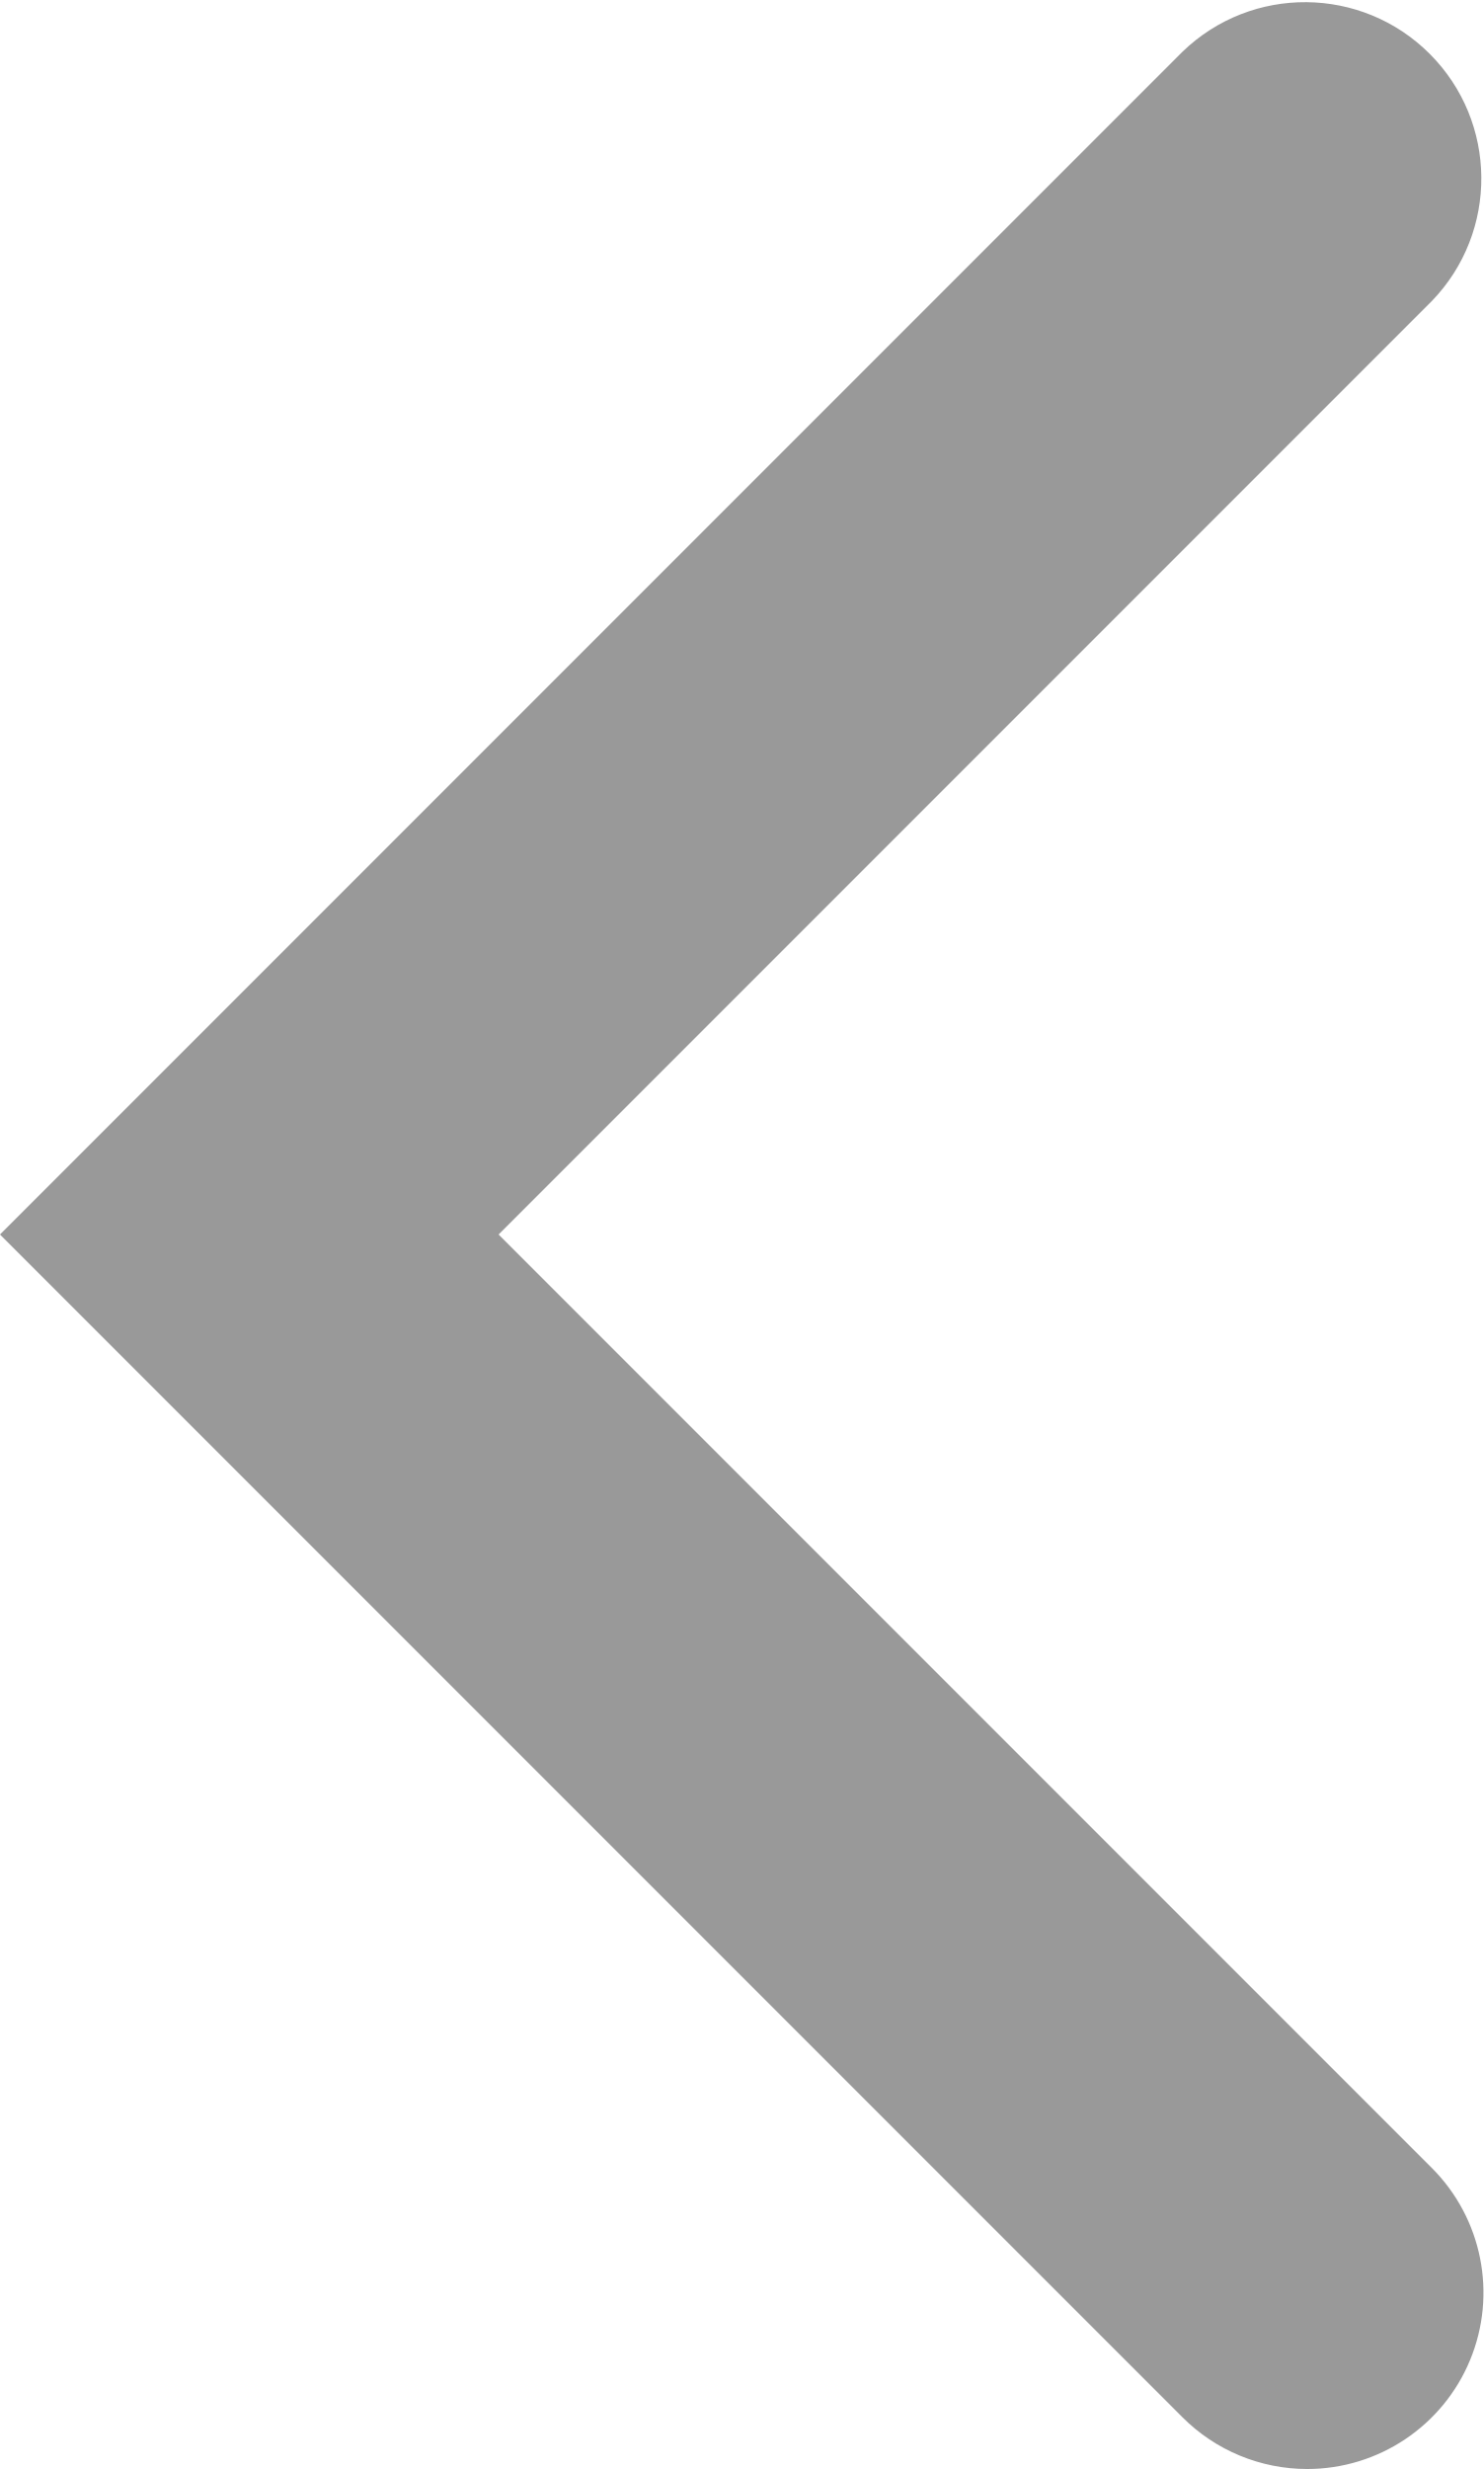
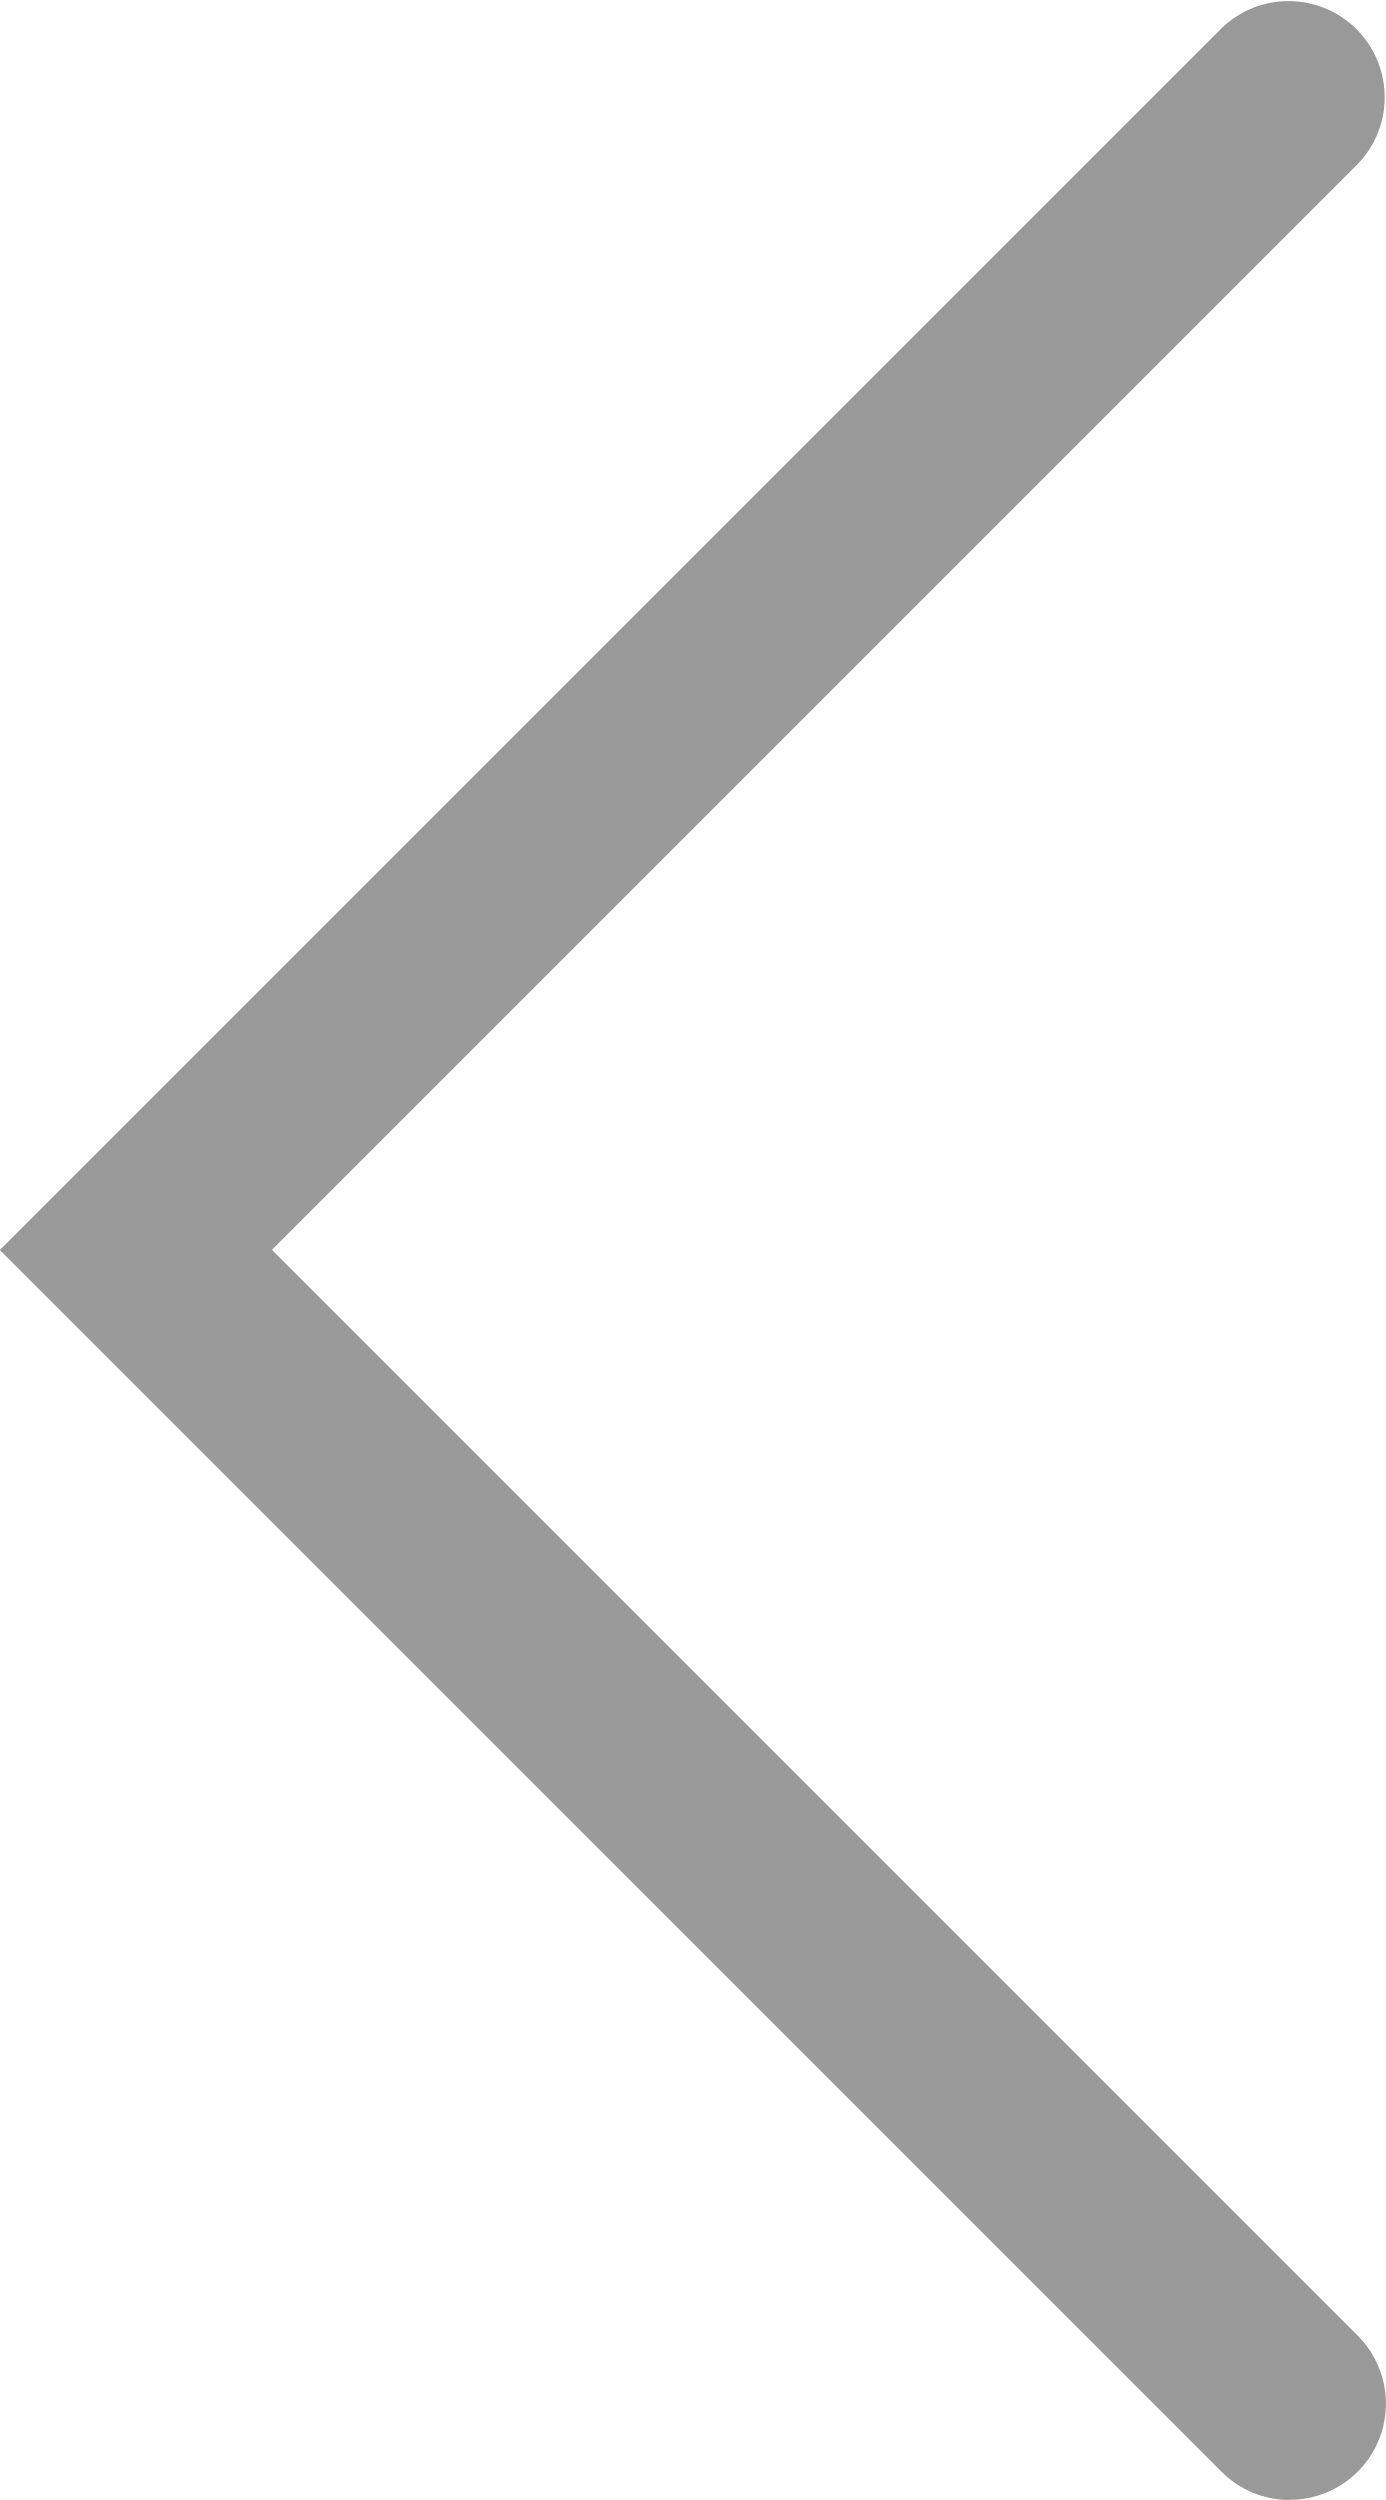
- <svg xmlns="http://www.w3.org/2000/svg" width="8.414" height="14" viewBox="0 0 8.414 14">
-   <path id="패스_1800" data-name="패스 1800" d="M1060,3034.846a1,1,0,0,1-.707-.293l-6.707-6.707,6.707-6.707a1,1,0,0,1,1.414,1.414l-5.293,5.293,5.293,5.293a1,1,0,0,1-.707,1.707Z" transform="translate(-1052.586 -3020.846)" fill="#999" />
+ <svg xmlns="http://www.w3.org/2000/svg" width="7.207" height="13" viewBox="0 0 7.207 13">
+   <path id="패스_1800" data-name="패스 1800" d="M1060,3034.346a.5.5,0,0,1-.354-.146l-6.354-6.354,6.354-6.354a.5.5,0,0,1,.707.707l-5.646,5.646,5.646,5.646a.5.5,0,0,1-.354.854Z" transform="translate(-1053.293 -3021.346)" fill="#999" />
</svg>
